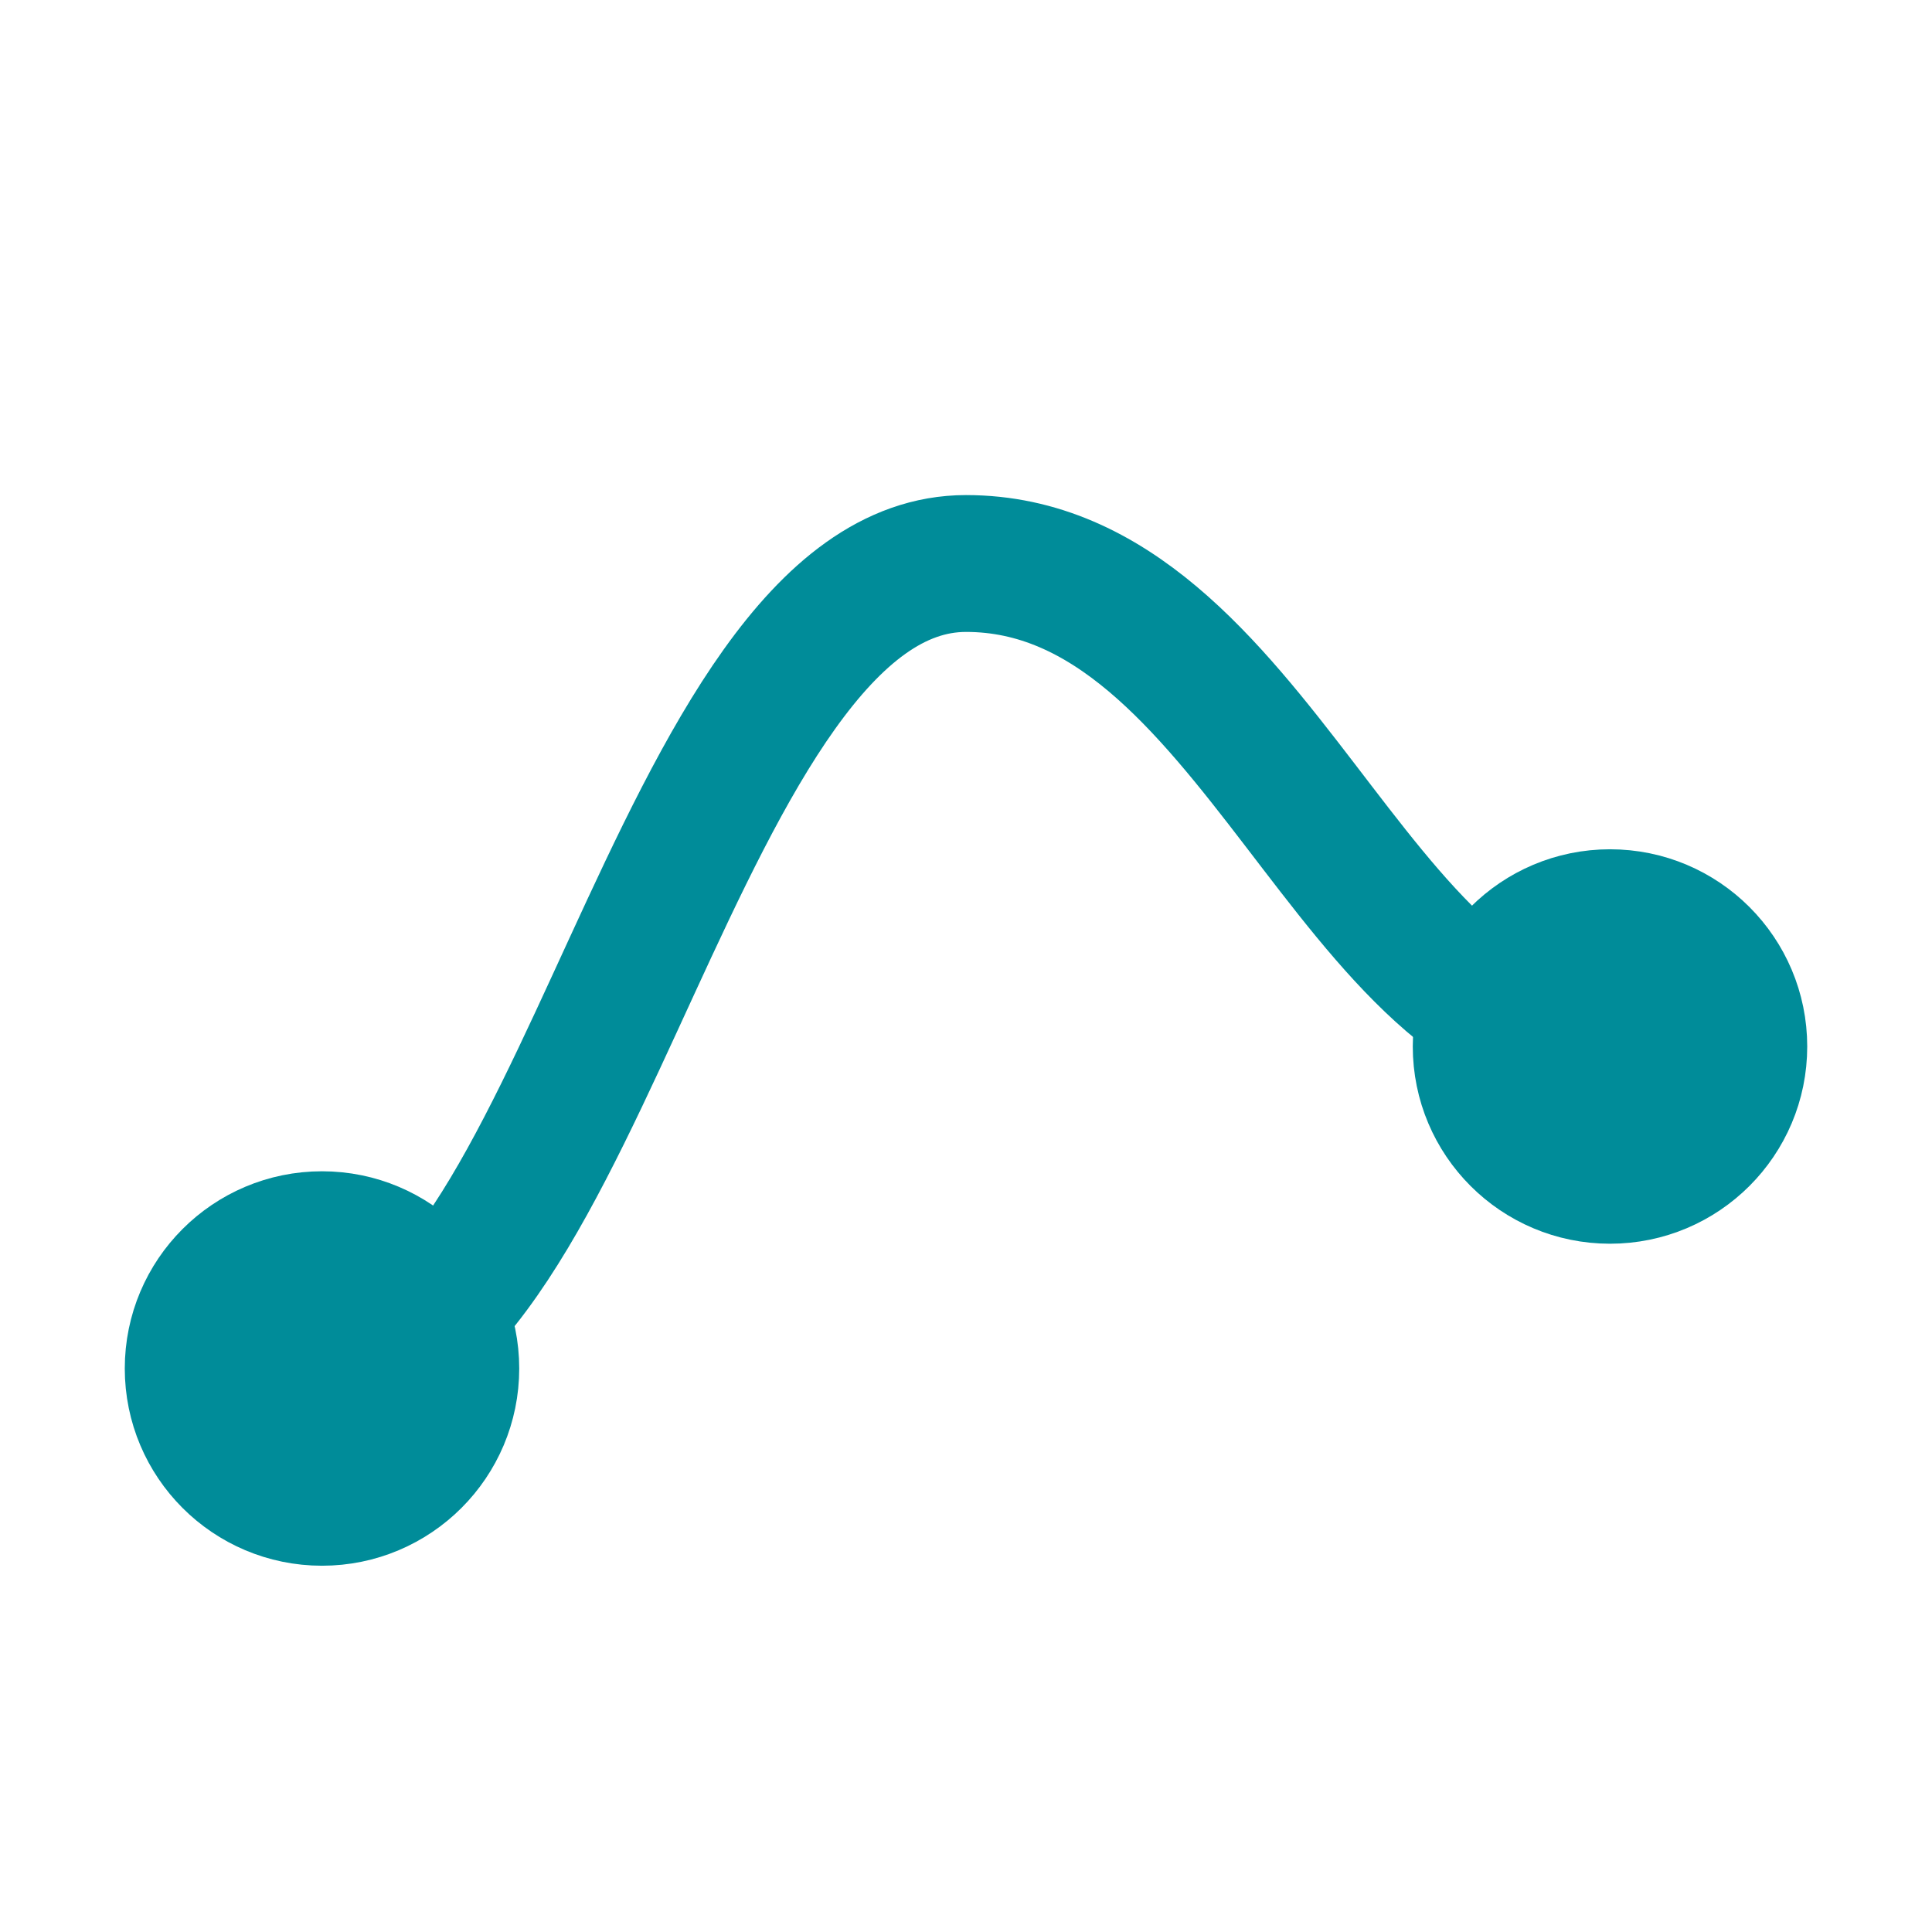
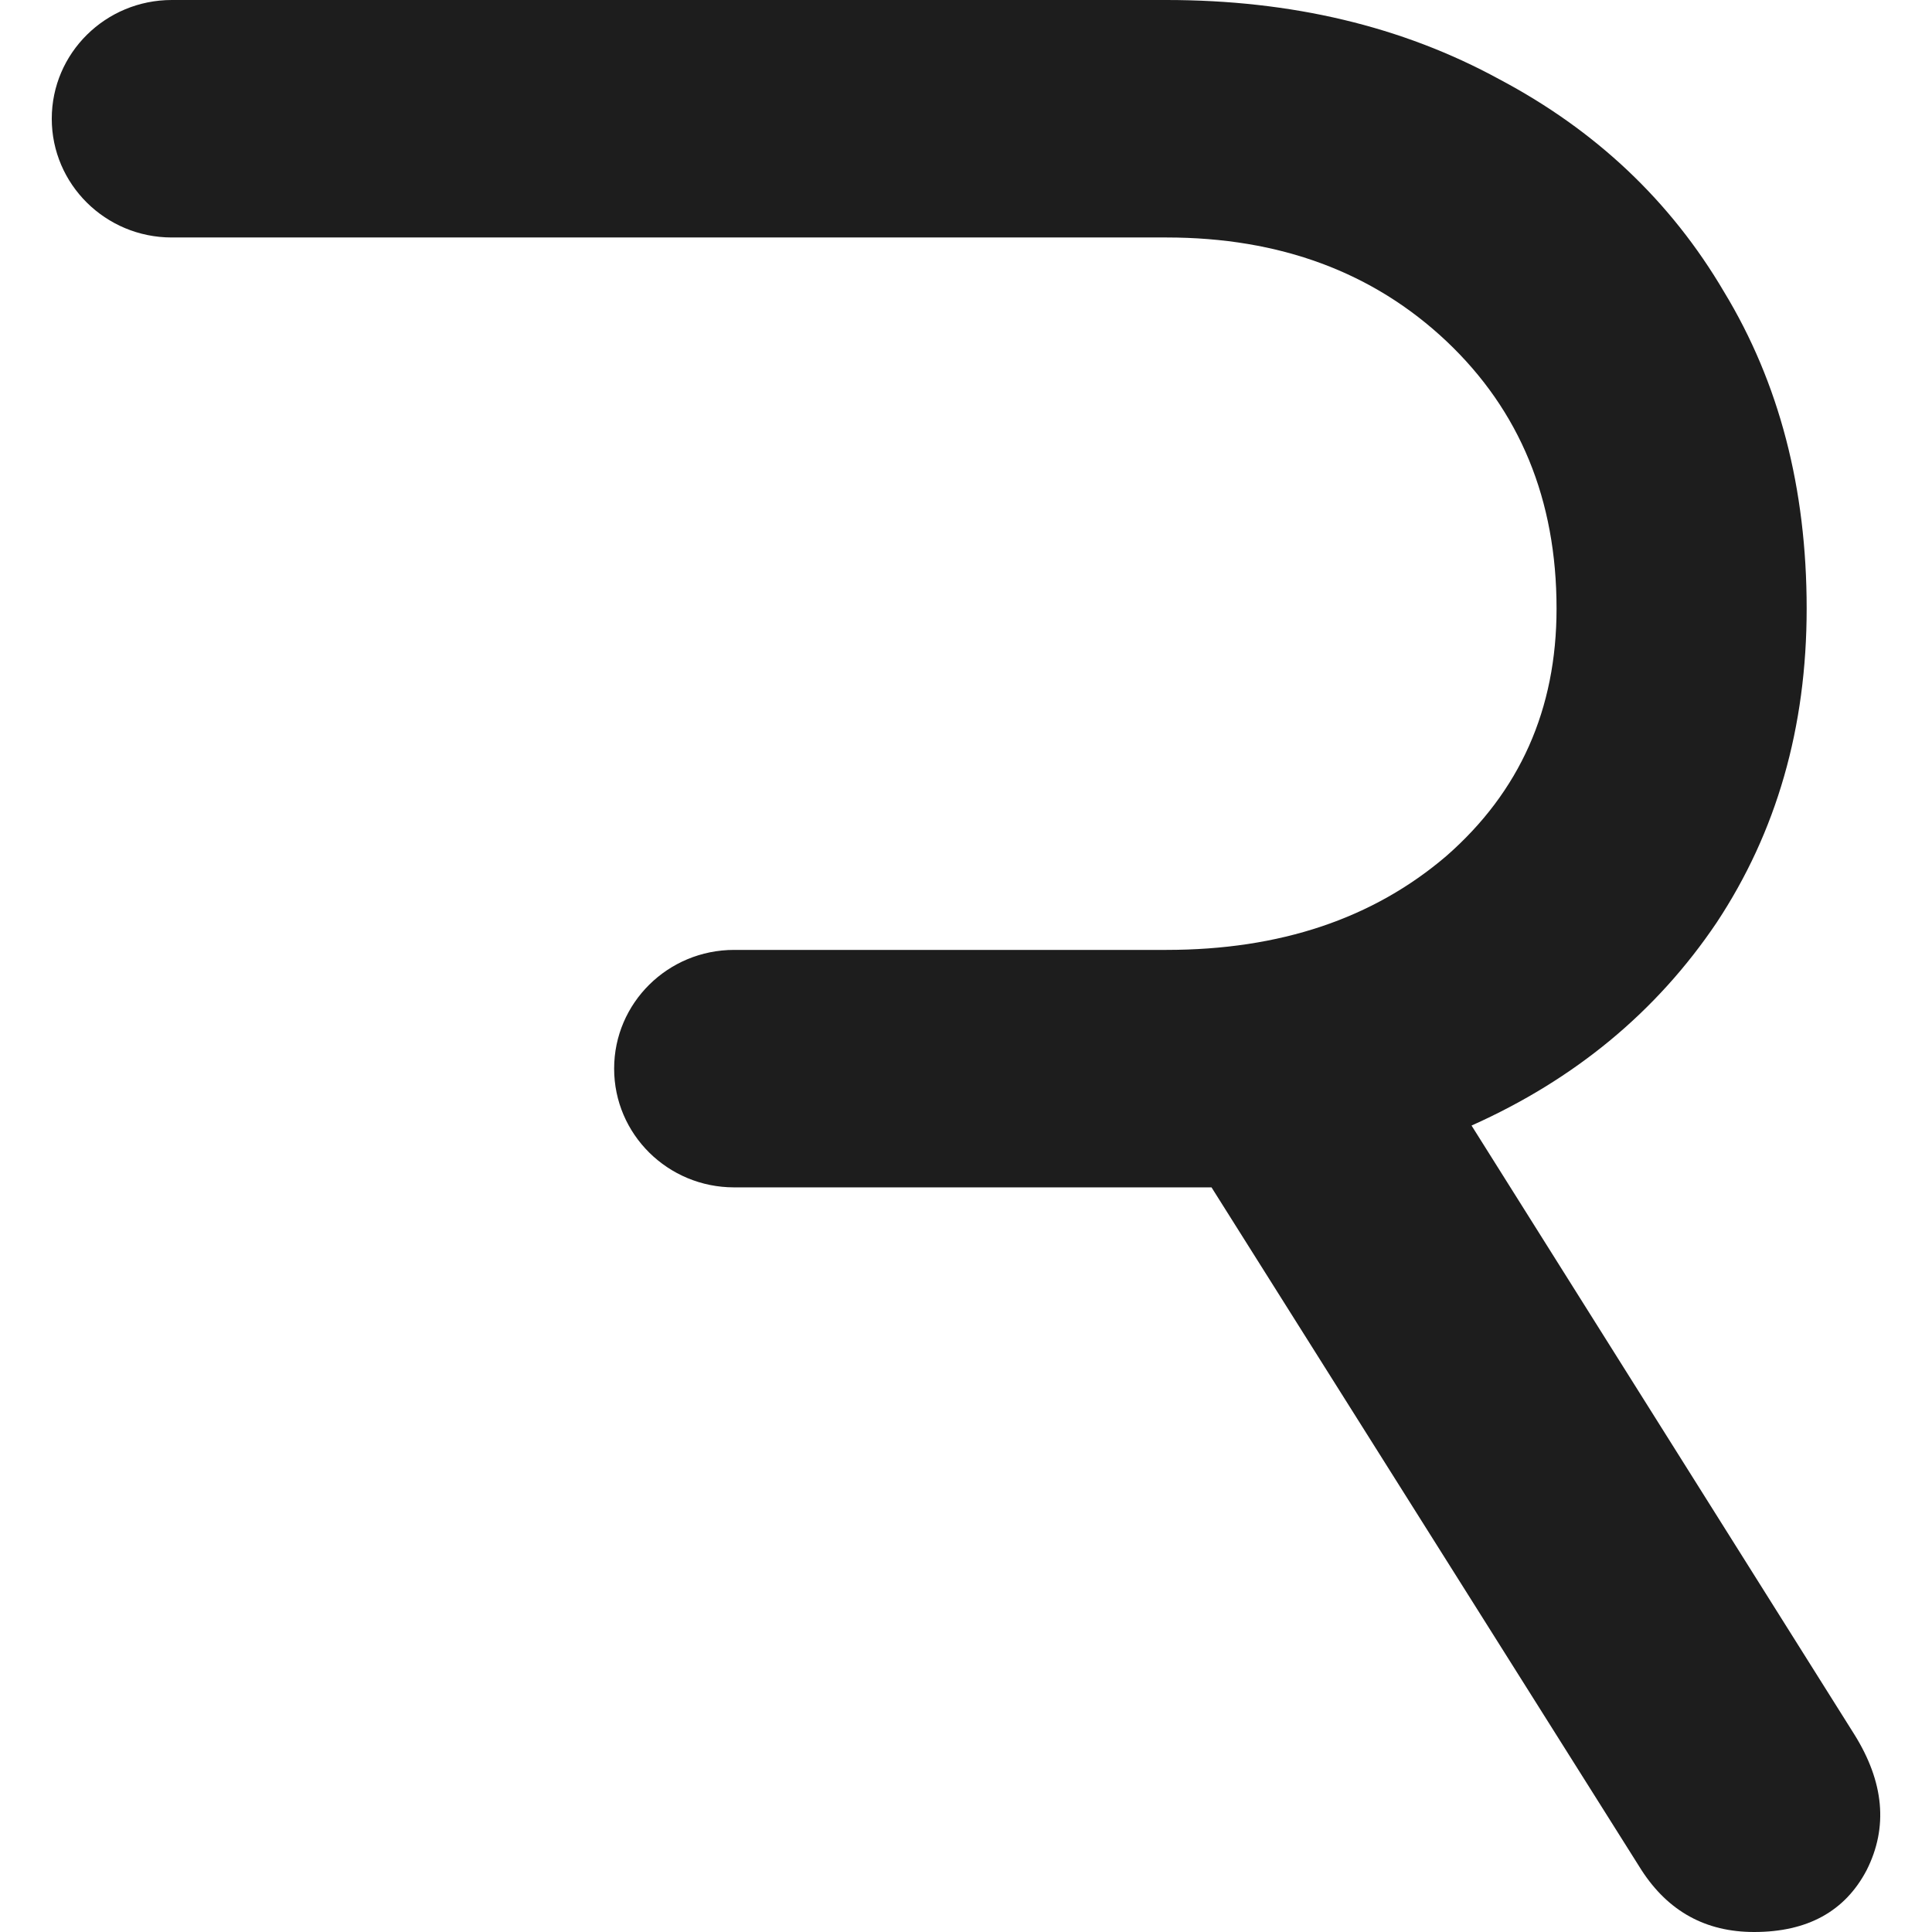
- <svg xmlns="http://www.w3.org/2000/svg" viewBox="0 0 24 24" fill="none" stroke="#008C99" stroke-width="1.7" stroke-linecap="round" stroke-linejoin="round">
-   <path d="M4 17c3.2 0 4.4-10 8-10s4.8 6 8 6" />
-   <circle cx="4" cy="17" r="1.6" />
-   <circle cx="20" cy="13" r="1.6" />
+ <svg xmlns="http://www.w3.org/2000/svg" fill="#1D1D1D" role="img" viewBox="0 0 24 24">
+   <path d="M.643 1.475c0 .814.668 1.475 1.49 1.475H14.49c1.408 0 2.568.43 3.48 1.29.91.861 1.366 1.967 1.366 3.32 0 1.25-.456 2.274-1.367 3.072-.911.78-2.07 1.168-3.479 1.168H9.12c-.824 0-1.491.66-1.491 1.475 0 .815.667 1.475 1.491 1.475h5.93l5.342 8.482c.332.512.797.768 1.398.768.663 0 1.129-.256 1.398-.768.269-.533.217-1.096-.155-1.69l-4.753-7.56c1.284-.574 2.299-1.414 3.044-2.52.746-1.127 1.119-2.427 1.119-3.902 0-1.496-.342-2.807-1.026-3.934-.662-1.127-1.594-2.008-2.795-2.643C17.42.327 16.044 0 14.49 0H2.134C1.311 0 .643.66.643 1.475Z" />
</svg>
